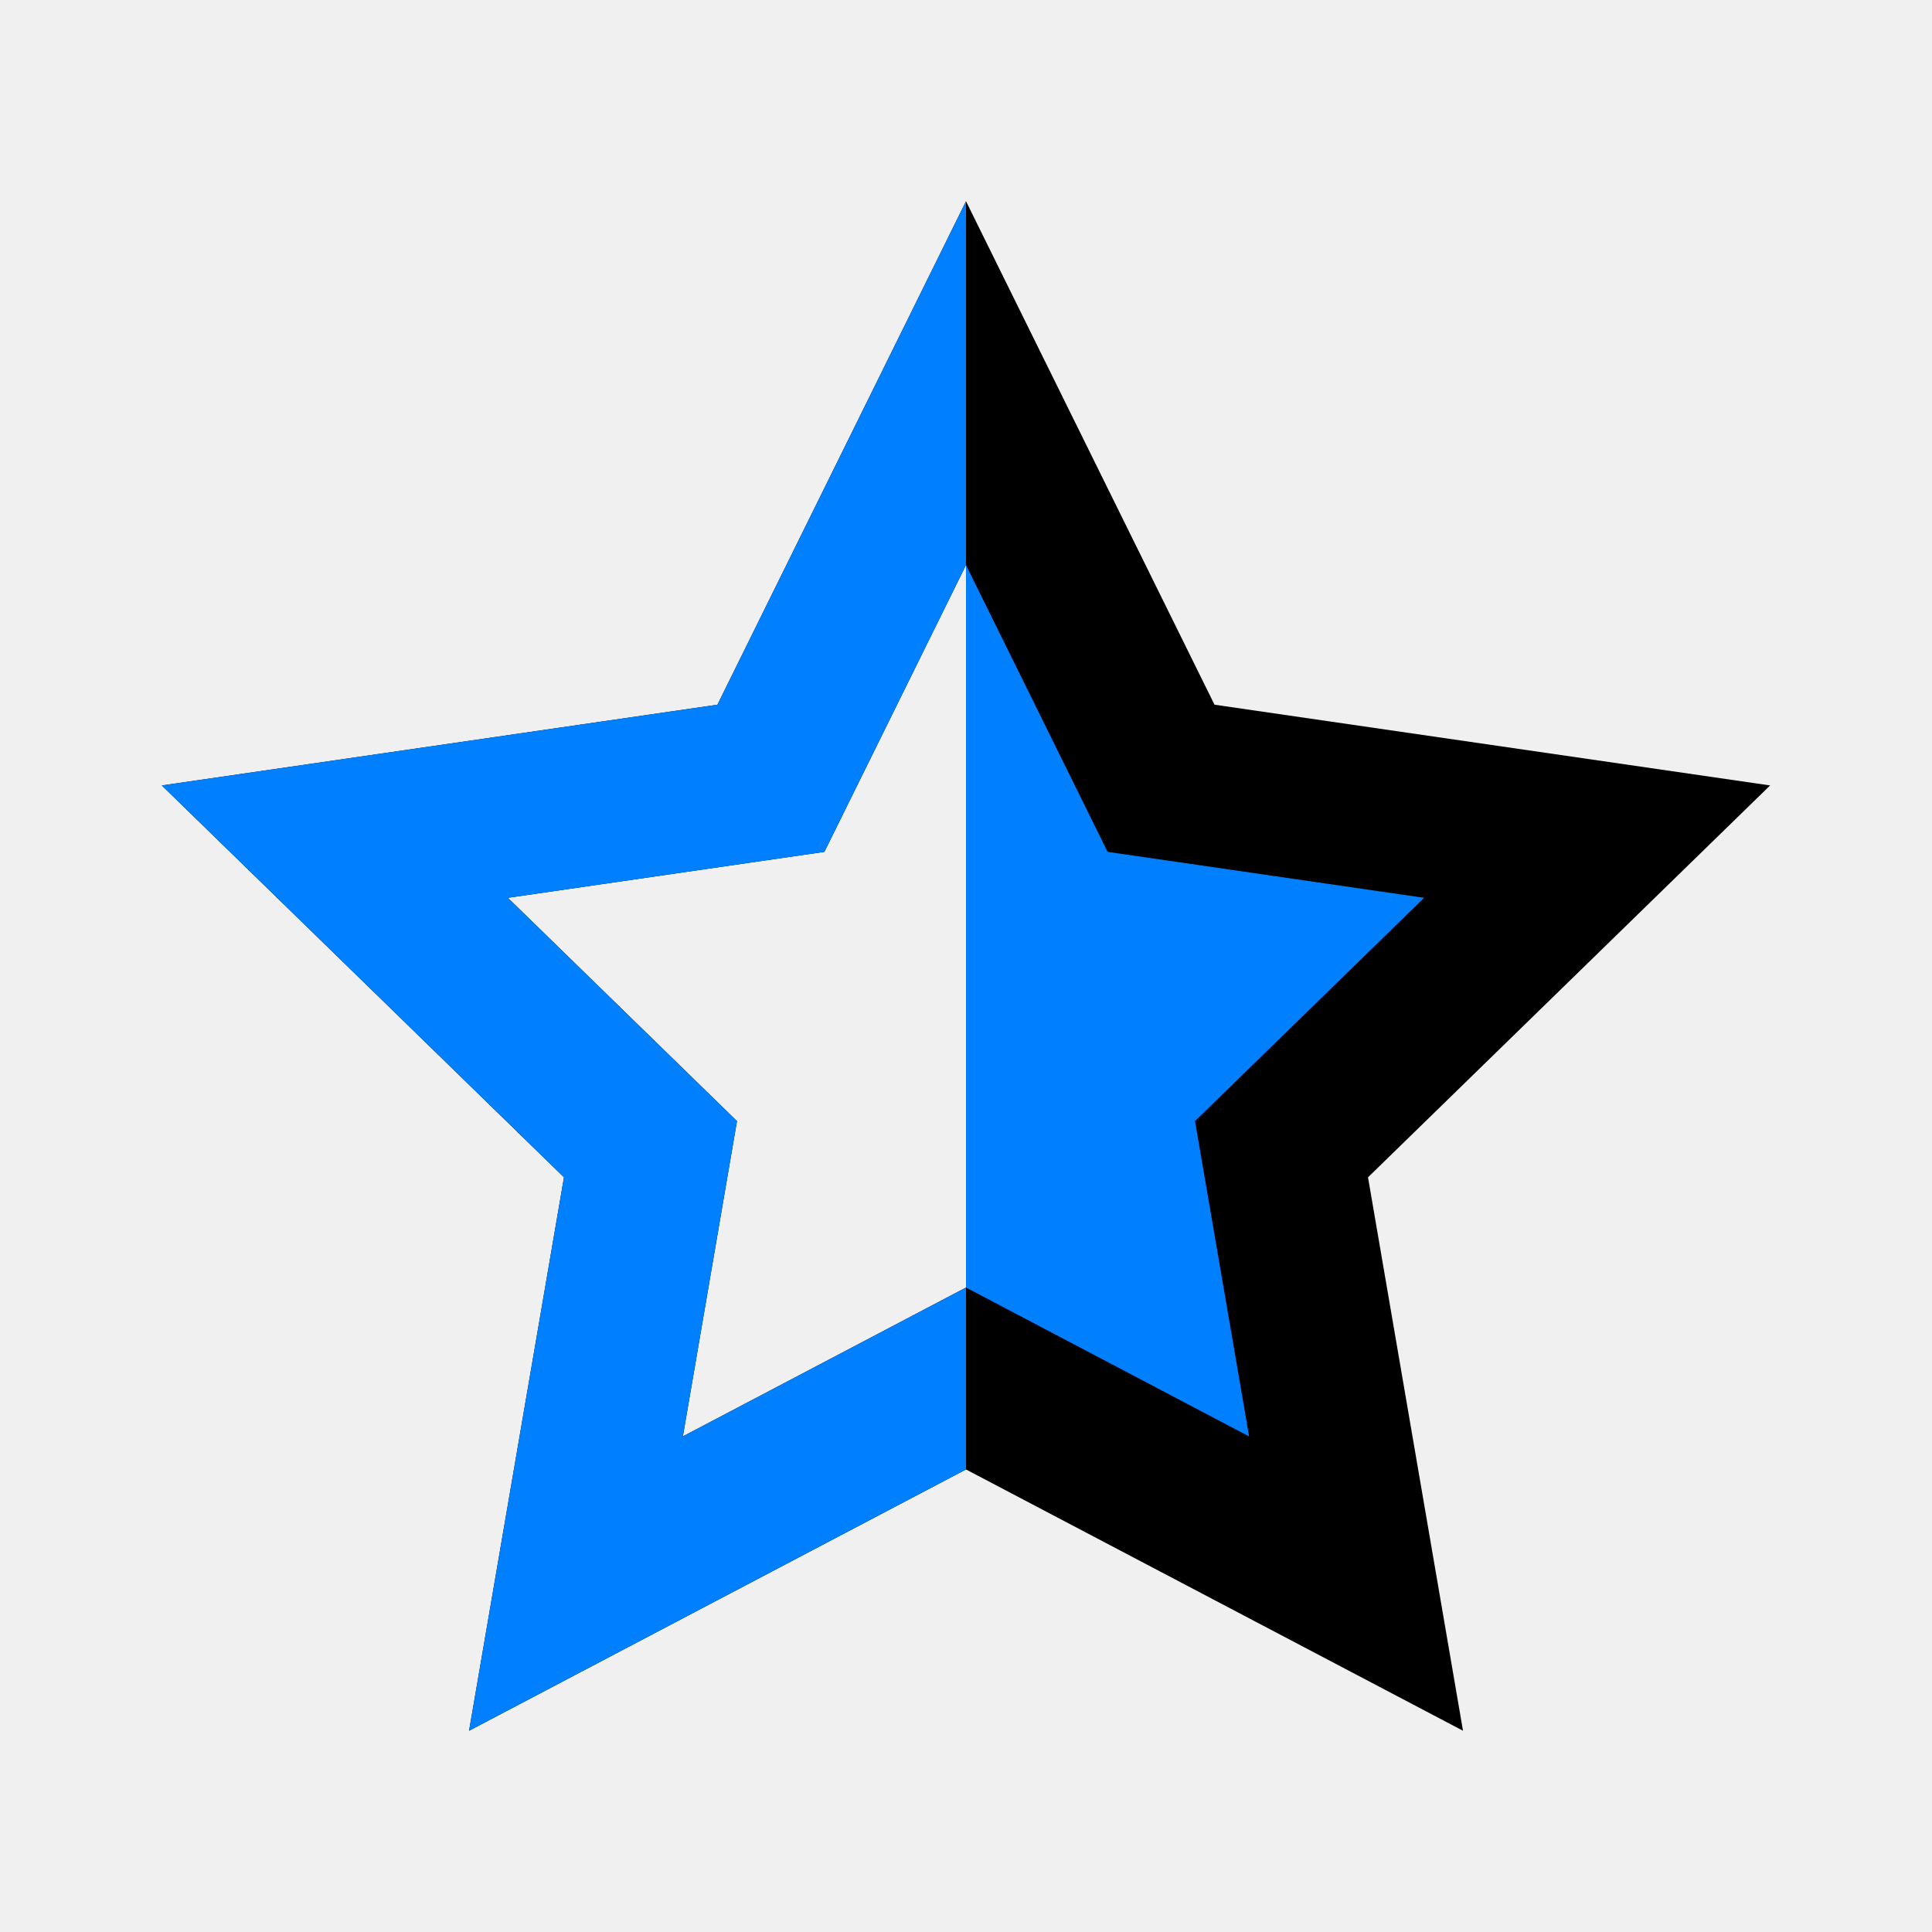
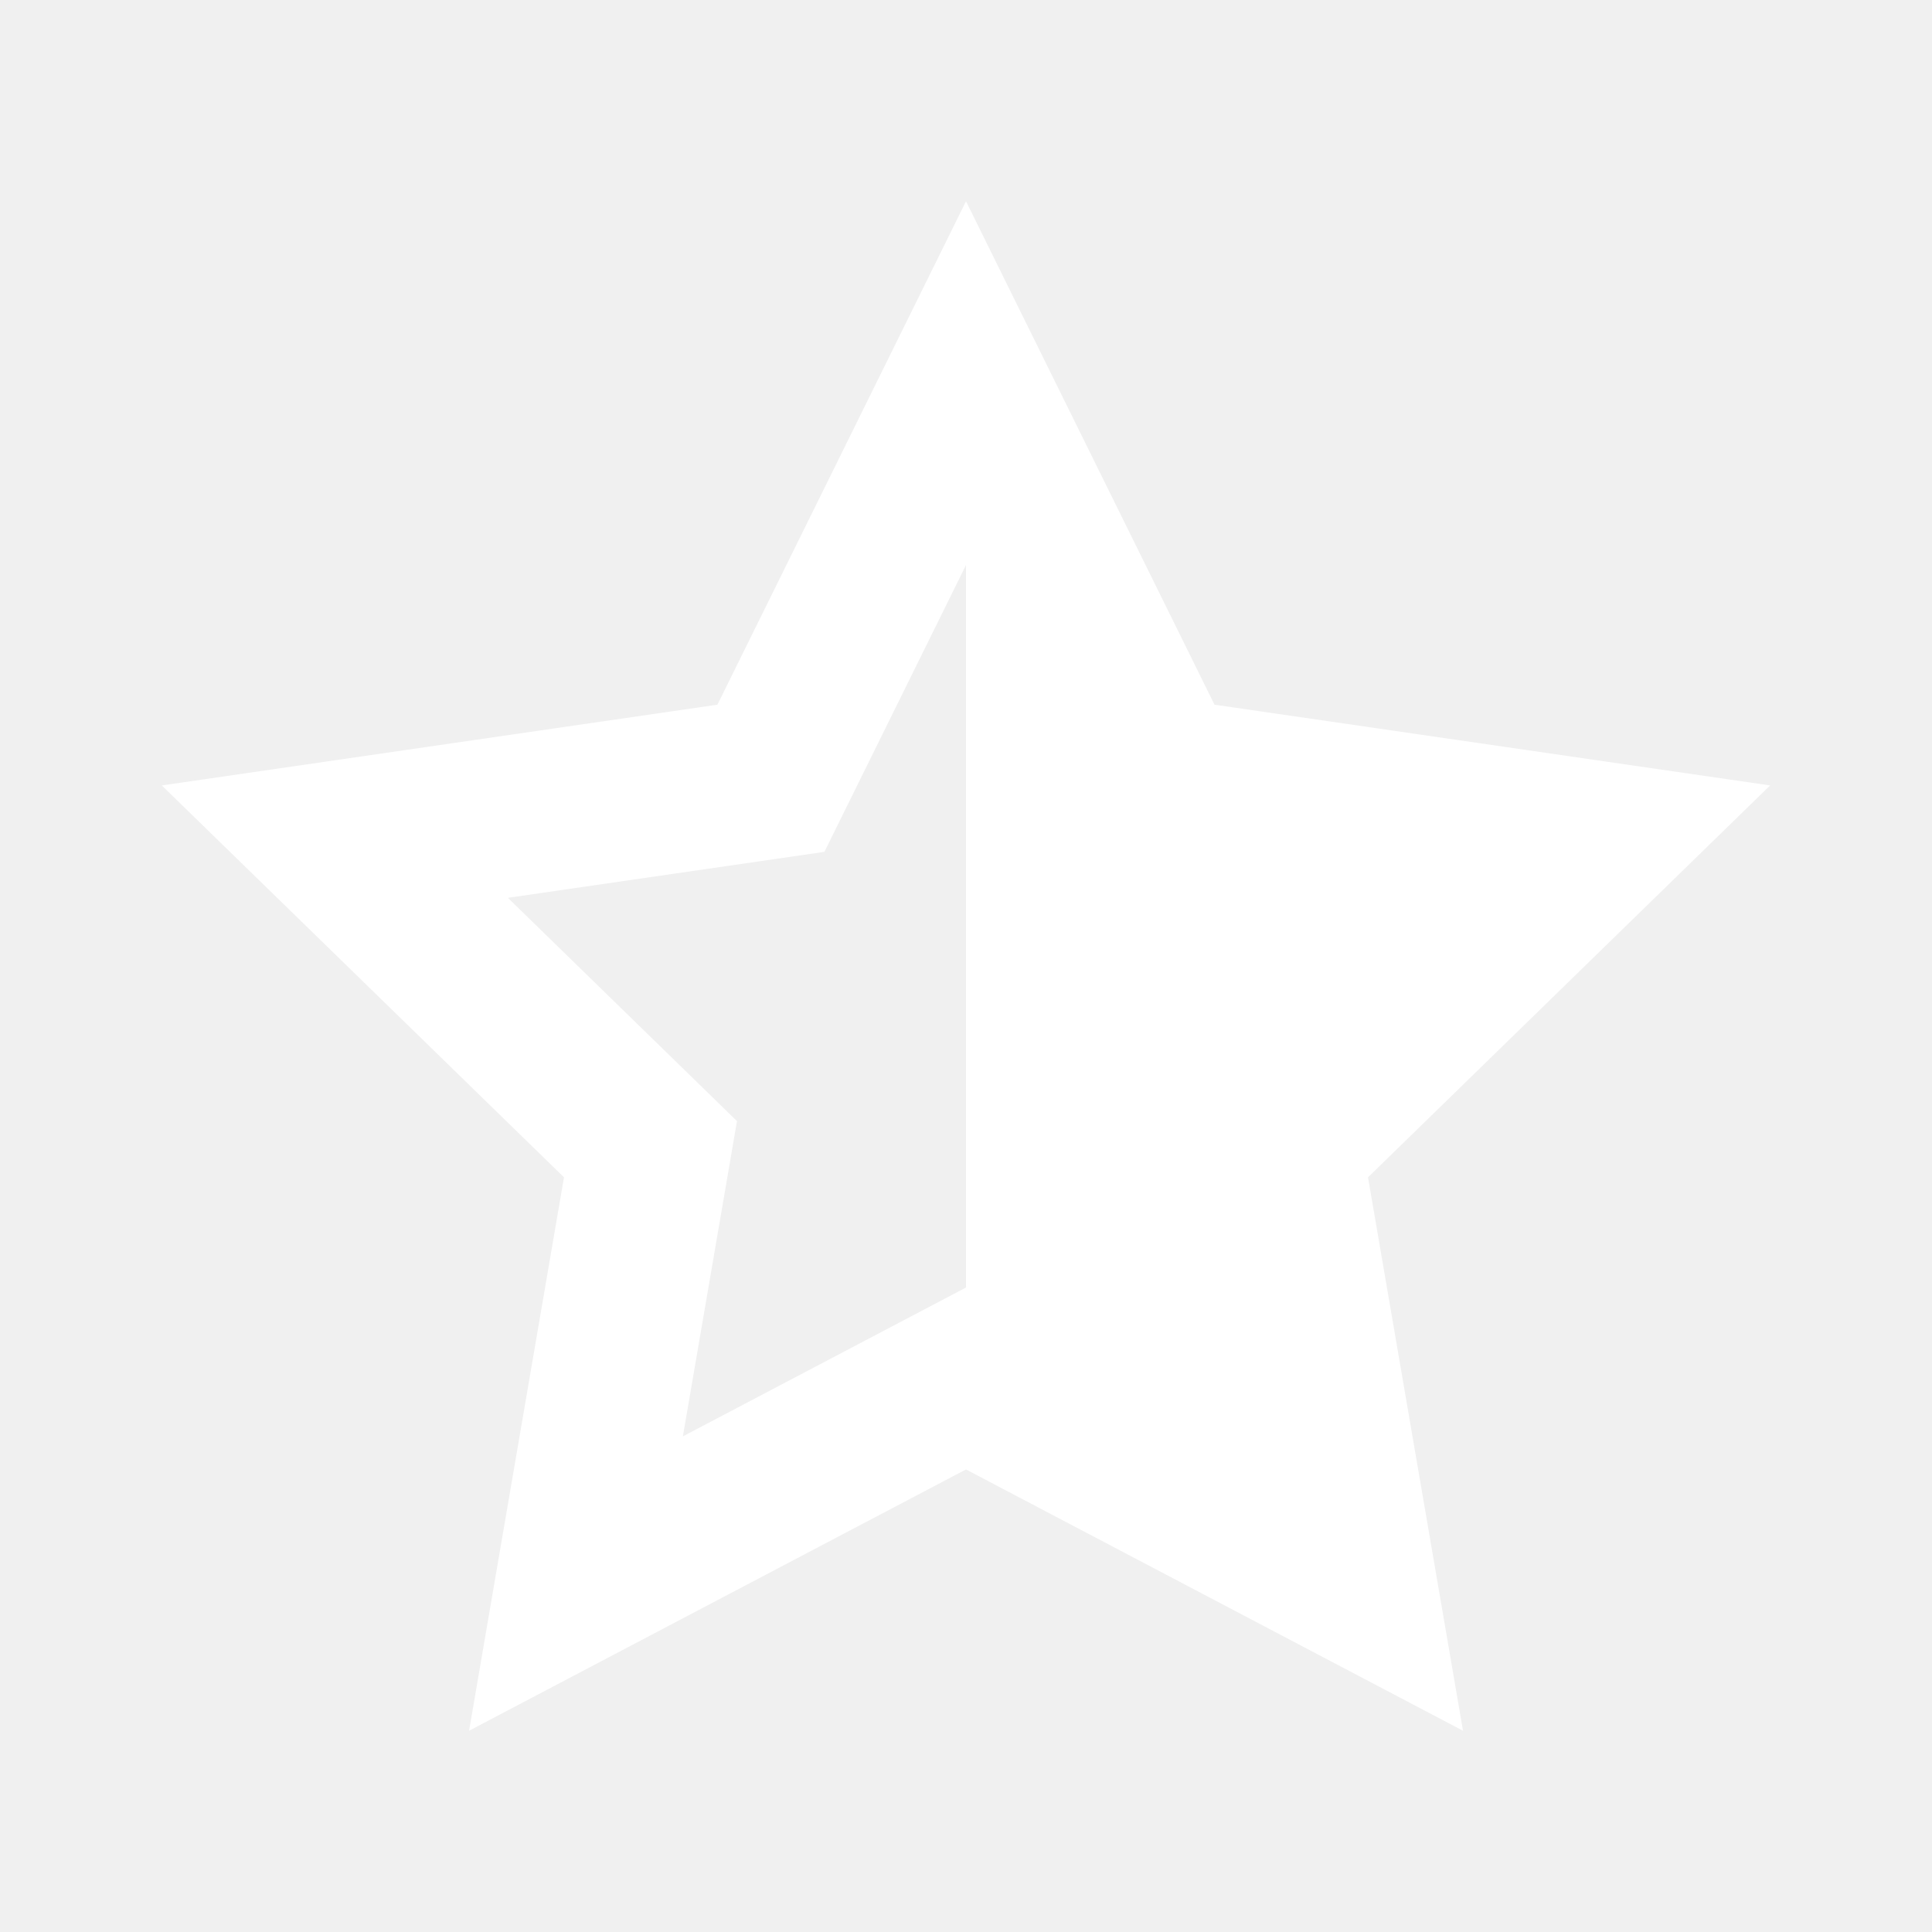
<svg xmlns="http://www.w3.org/2000/svg" xmlns:xlink="http://www.w3.org/1999/xlink" width="24" height="24" viewBox="0 0 24 24">
  <defs>
-     <path id="a" d="M12 18.254L5.827 21.5l1.179-6.875L2.01 9.757l6.902-1.003L12 2.5l3.087 6.254 6.902 1.003-4.995 4.868 1.18 6.875L12 18.254zm0-2.26l3.517 1.85-.672-3.917 2.846-2.774-3.932-.571L12 7.019l-1.759 3.563-3.932.571 2.846 2.774-.672 3.916L12 15.994zM12 2.5l3.087 6.254 6.902 1.003-4.995 4.868 1.18 6.875L12 18.254V2.5z" />
+     <path fill="#ffffff" id="a" d="M12 18.254L5.827 21.5l1.179-6.875L2.01 9.757l6.902-1.003L12 2.5l3.087 6.254 6.902 1.003-4.995 4.868 1.18 6.875L12 18.254zm0-2.26l3.517 1.85-.672-3.917 2.846-2.774-3.932-.571L12 7.019l-1.759 3.563-3.932.571 2.846 2.774-.672 3.916L12 15.994zM12 2.5l3.087 6.254 6.902 1.003-4.995 4.868 1.18 6.875L12 18.254V2.5z" />
  </defs>
  <g fill="none" fill-rule="evenodd">
    <mask id="b" fill="#fff">
      <use xlink:href="#a" />
    </mask>
    <use fill="#000" fill-rule="nonzero" xlink:href="#a" />
-     <g fill="#007FFF" mask="url(#b)">
+     <g fill="#" mask="url(#b)">
      <path d="M0 0h24v24H0z" />
    </g>
  </g>
</svg>
